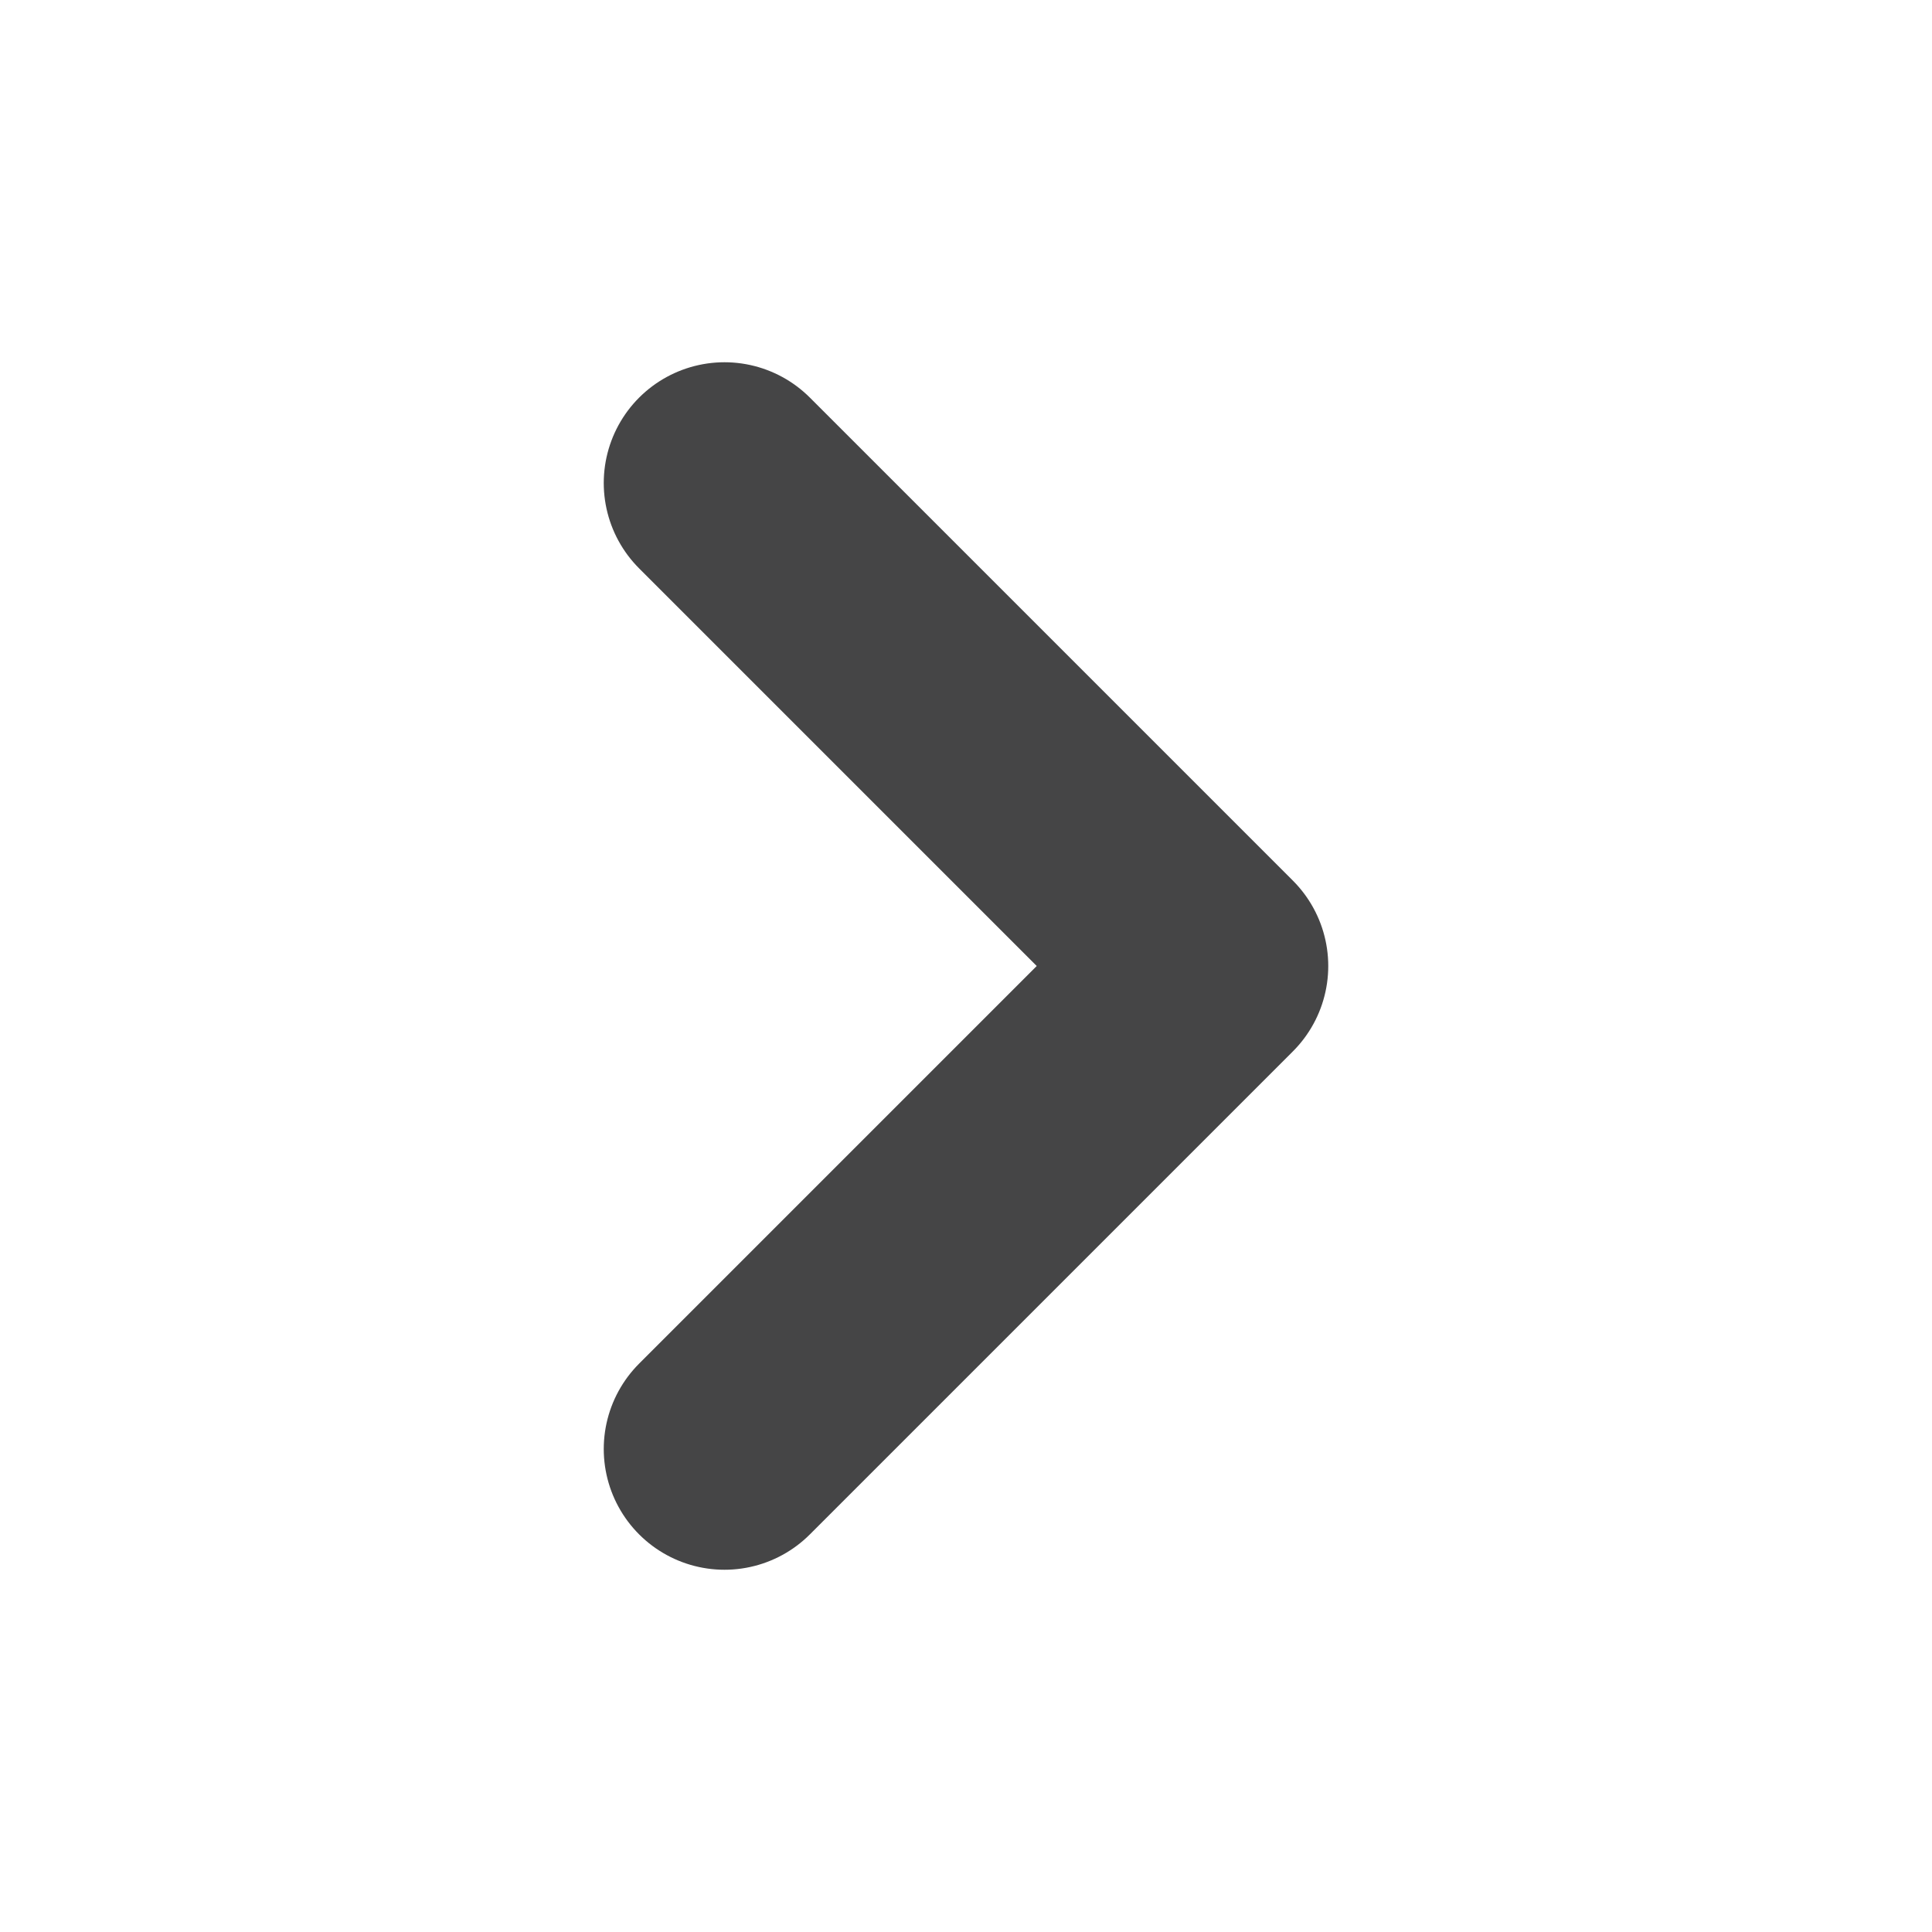
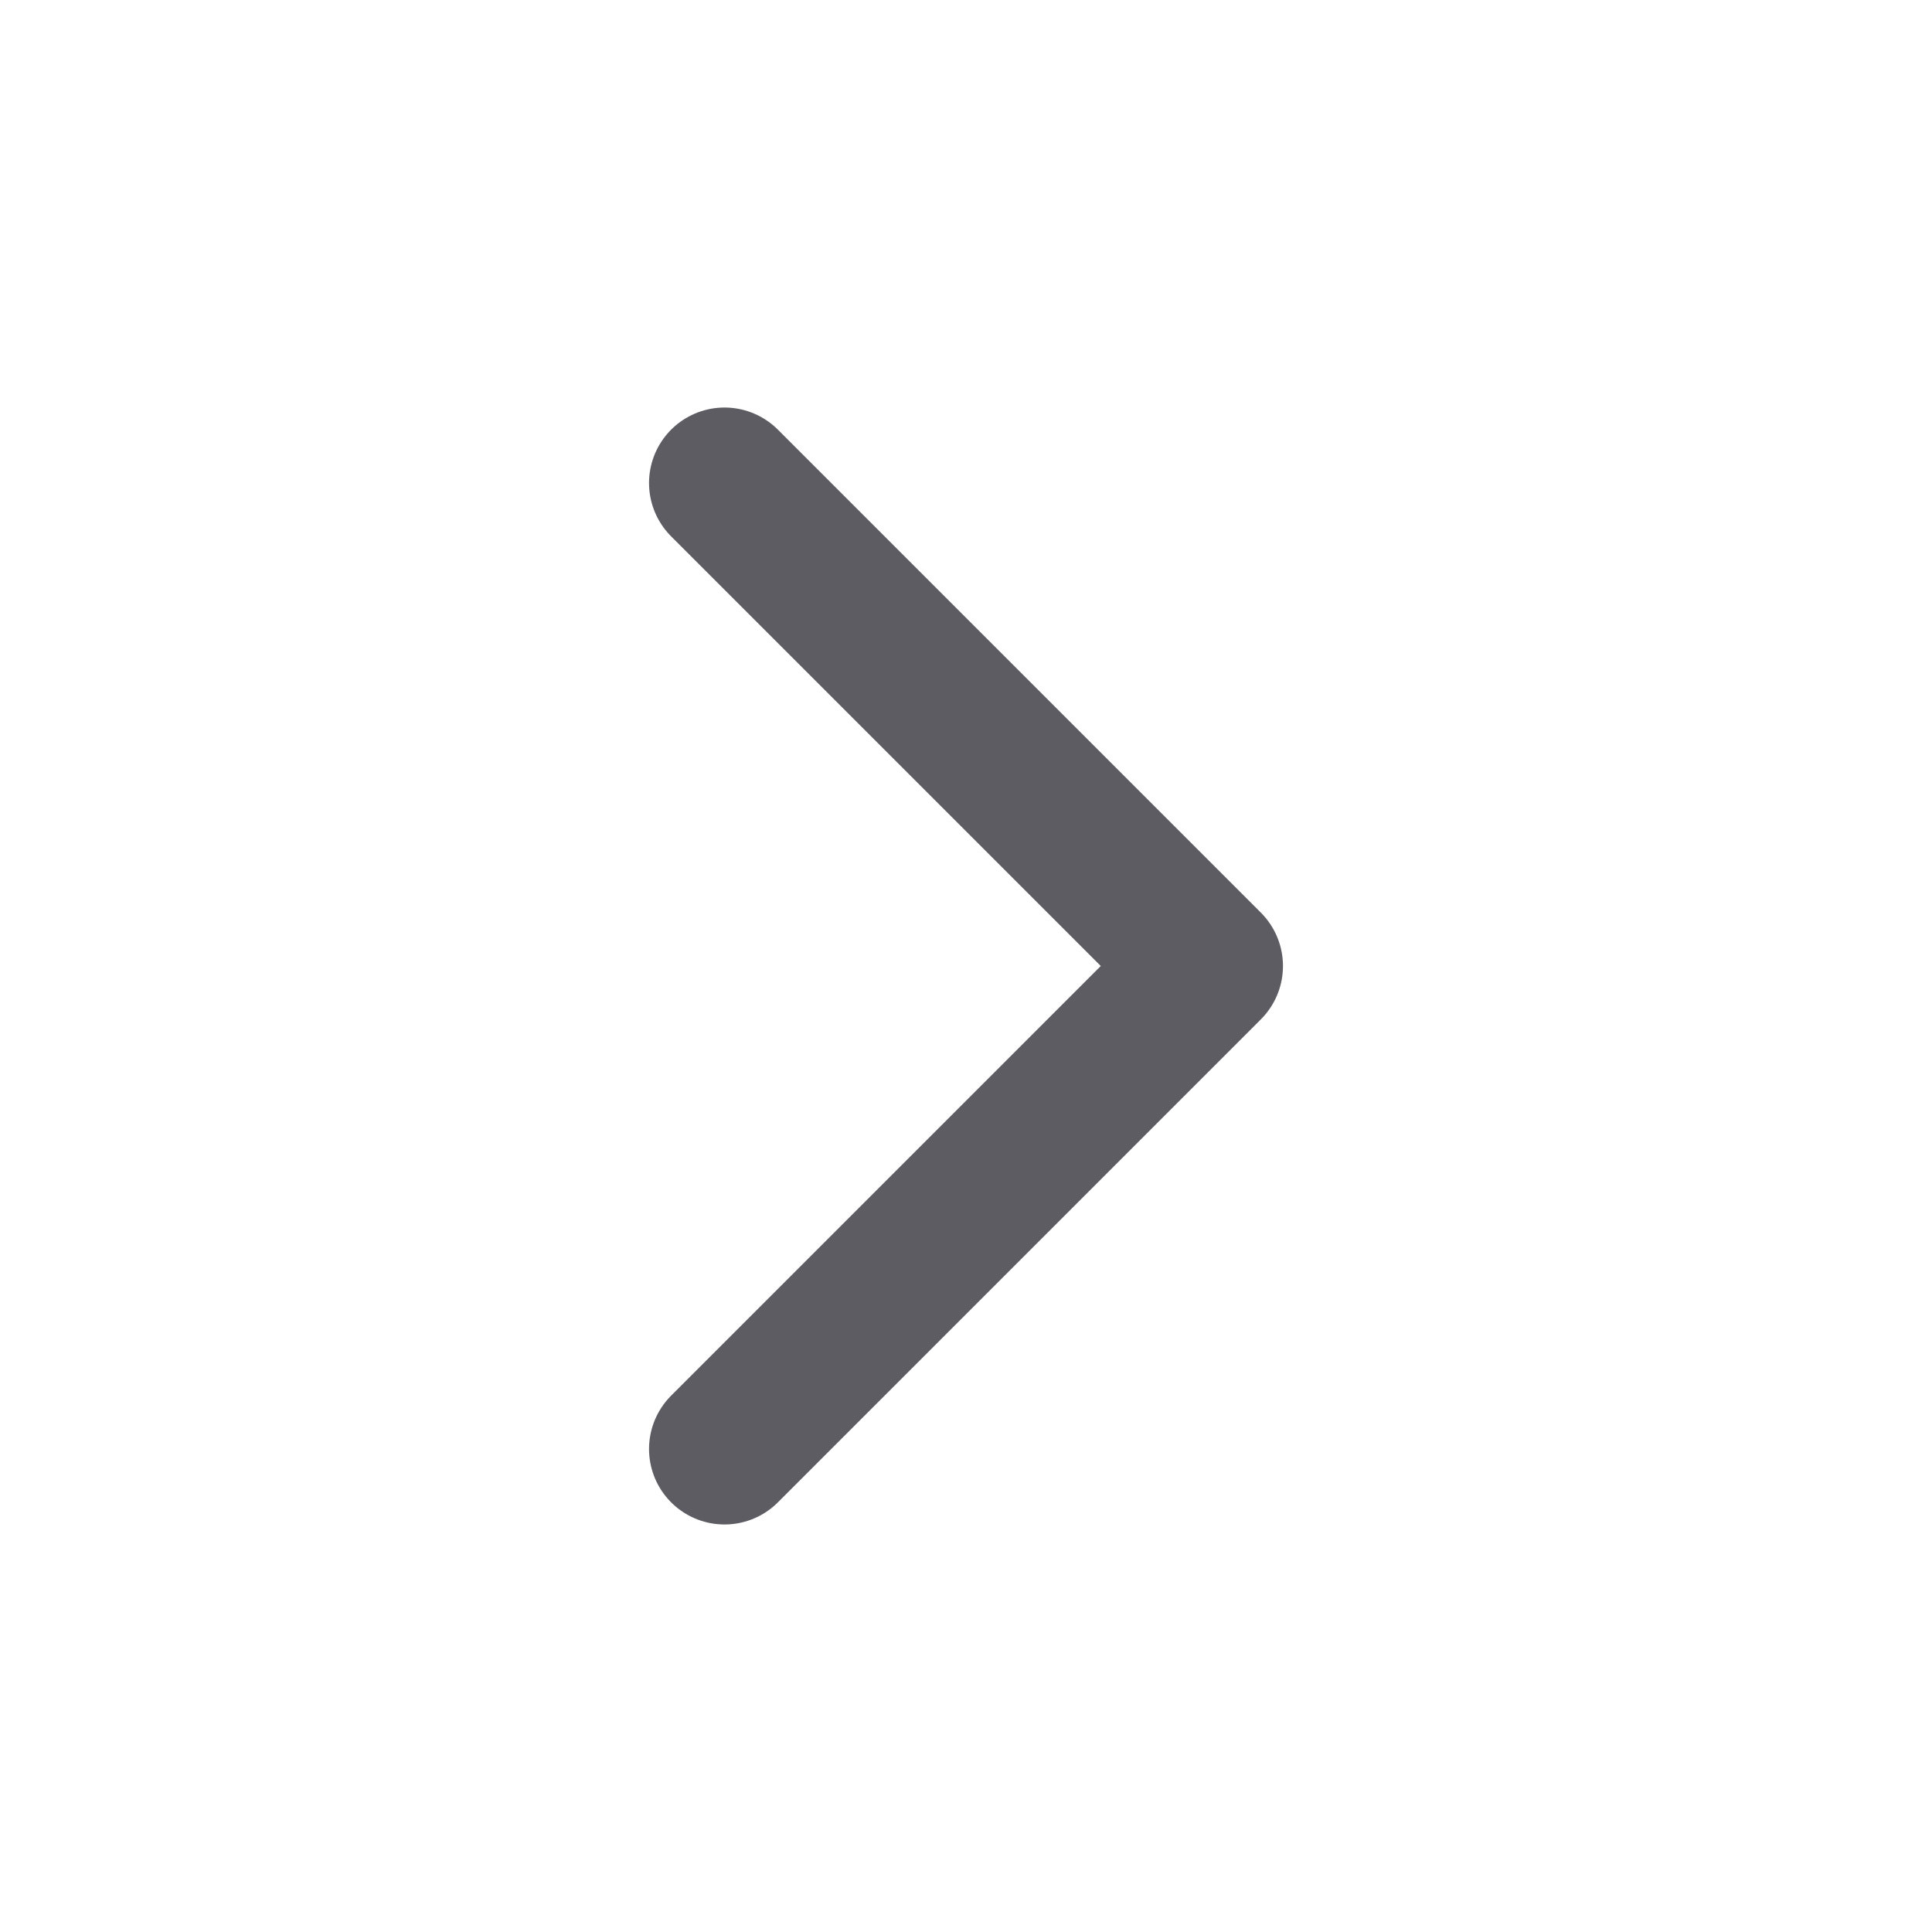
<svg xmlns="http://www.w3.org/2000/svg" preserveAspectRatio="none" overflow="visible" style="display: block;" width="16" height="16" viewBox="0 0 16 16" fill="none">
  <g id="icon/right">
-     <path id="Vector" d="M6 12L10 8L6 4" stroke-width="2" stroke-linecap="round" stroke-linejoin="round" stroke="#454546" />
+     <path id="Vector" d="M6 12L10 8L6 4" stroke-width="1.25" stroke-linecap="round" stroke-linejoin="round" stroke="#5C5C62" />
  </g>
</svg>
